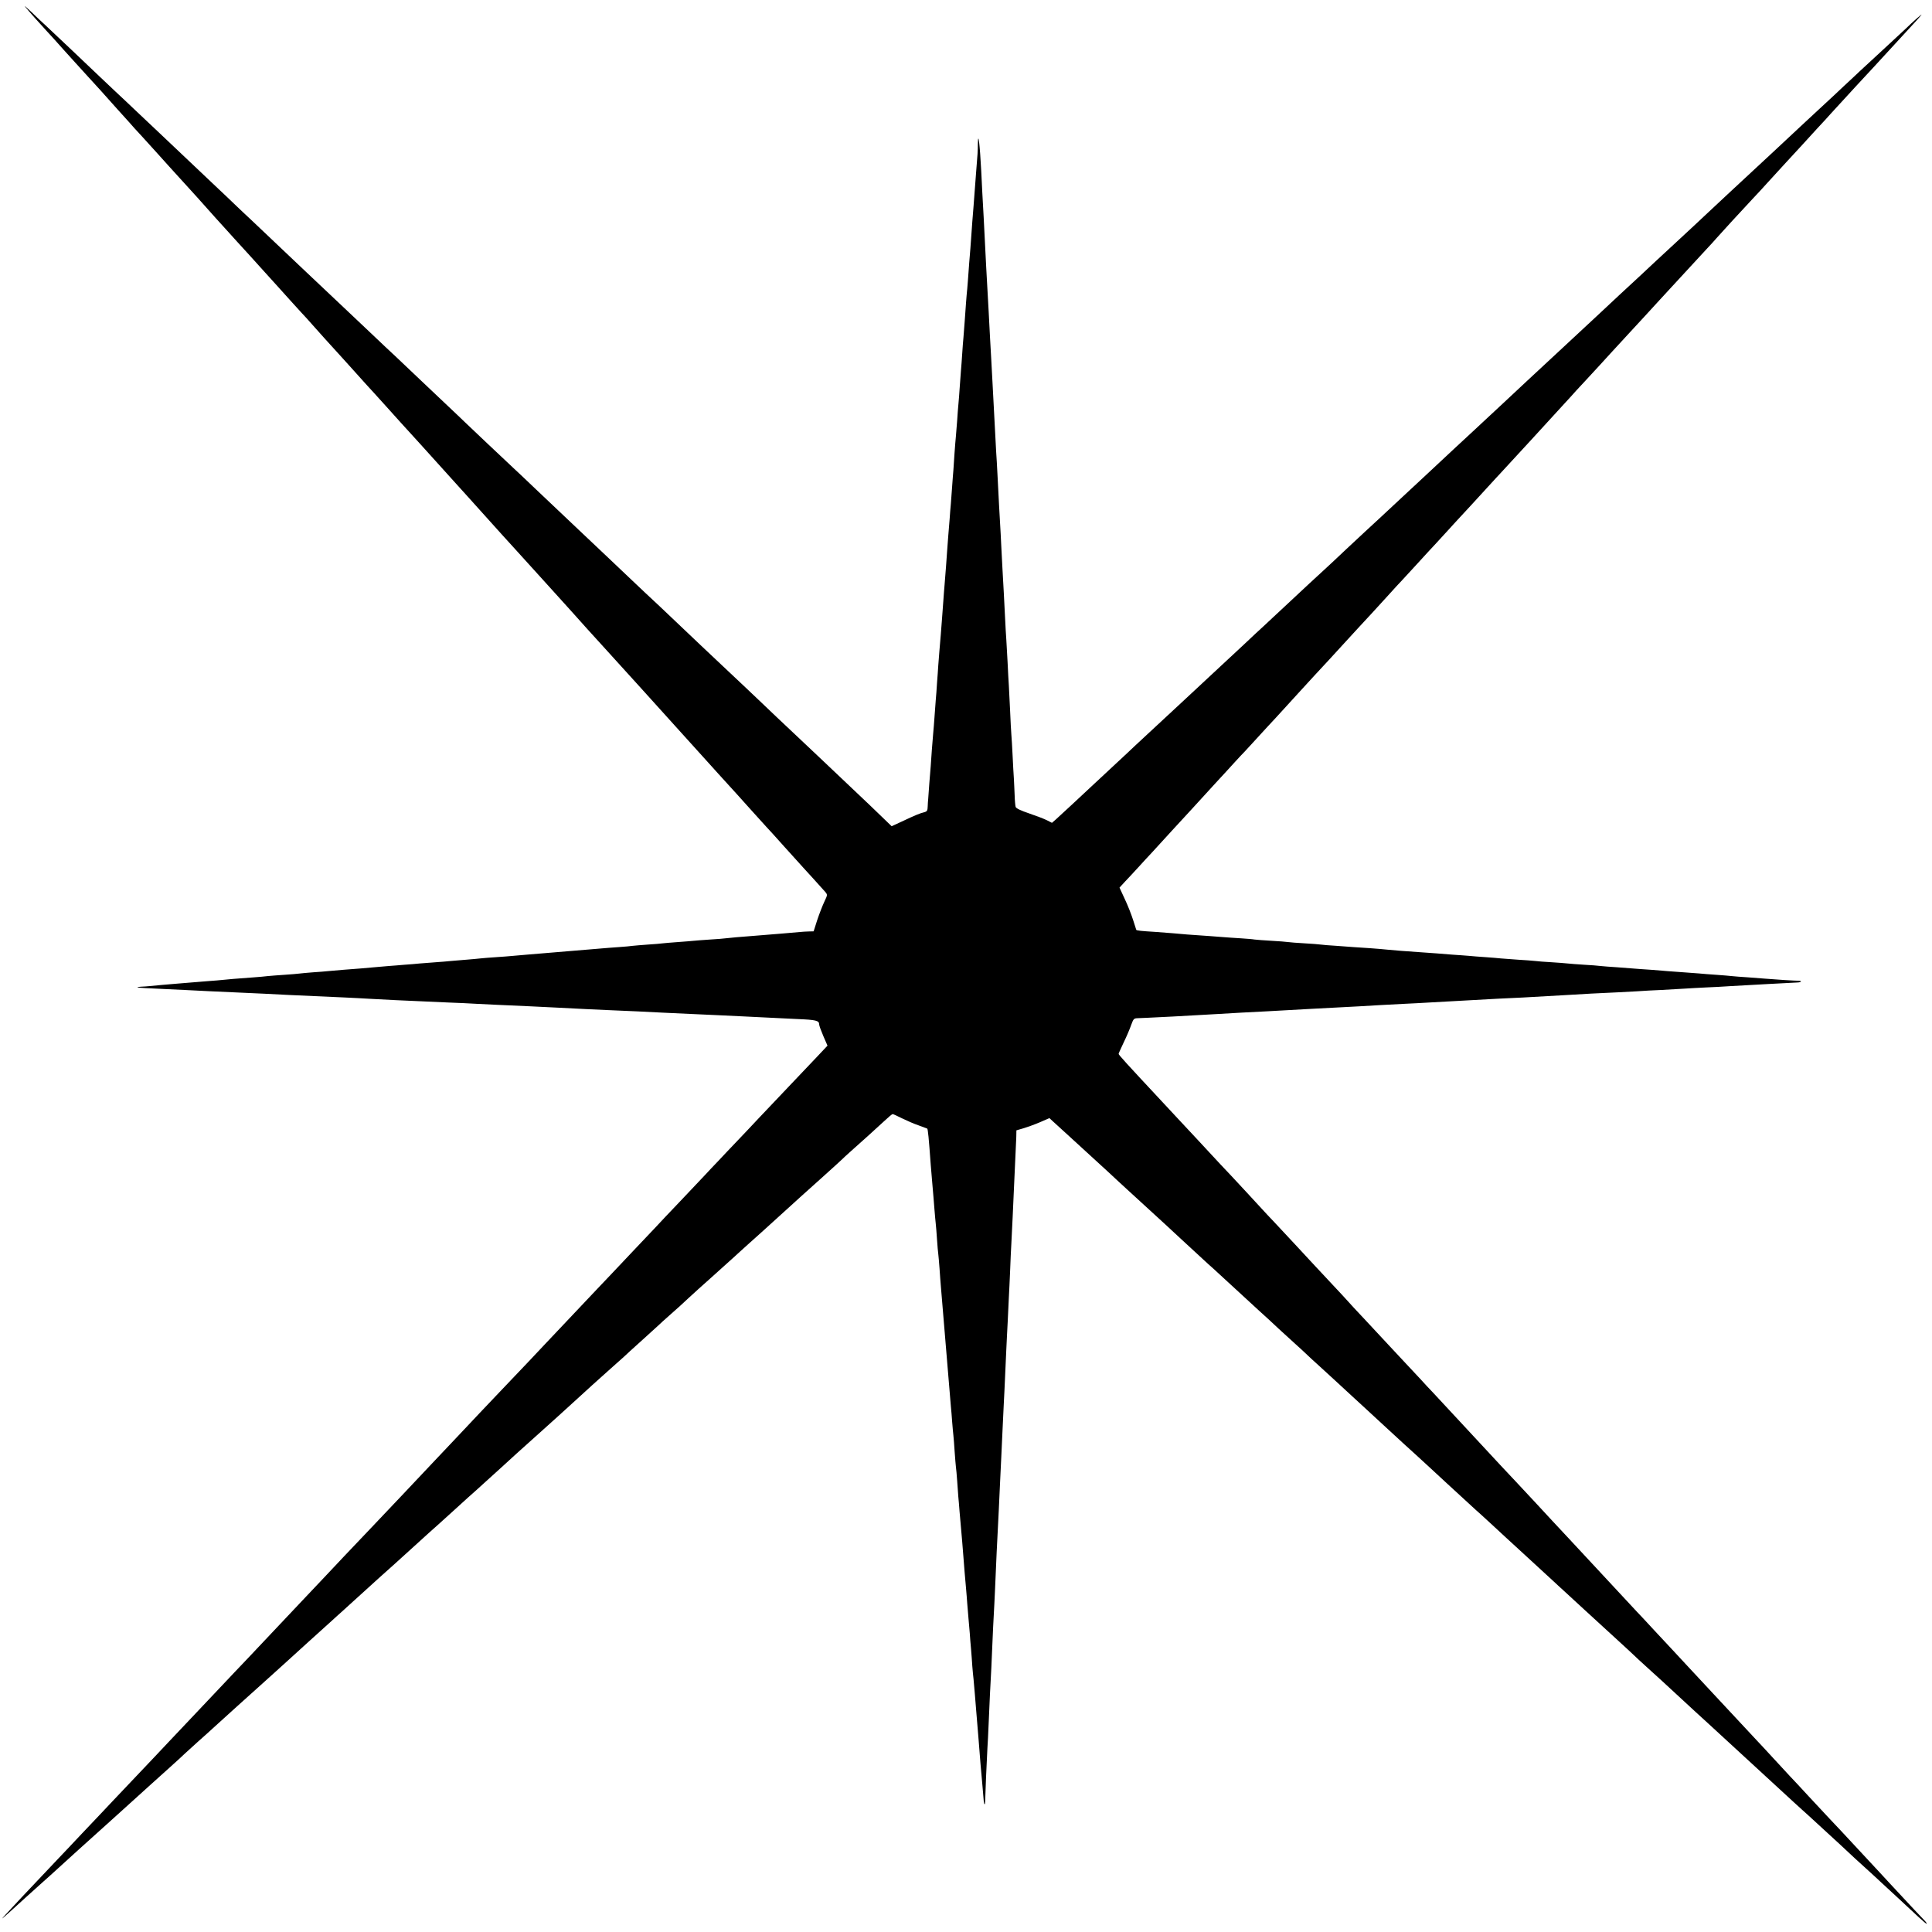
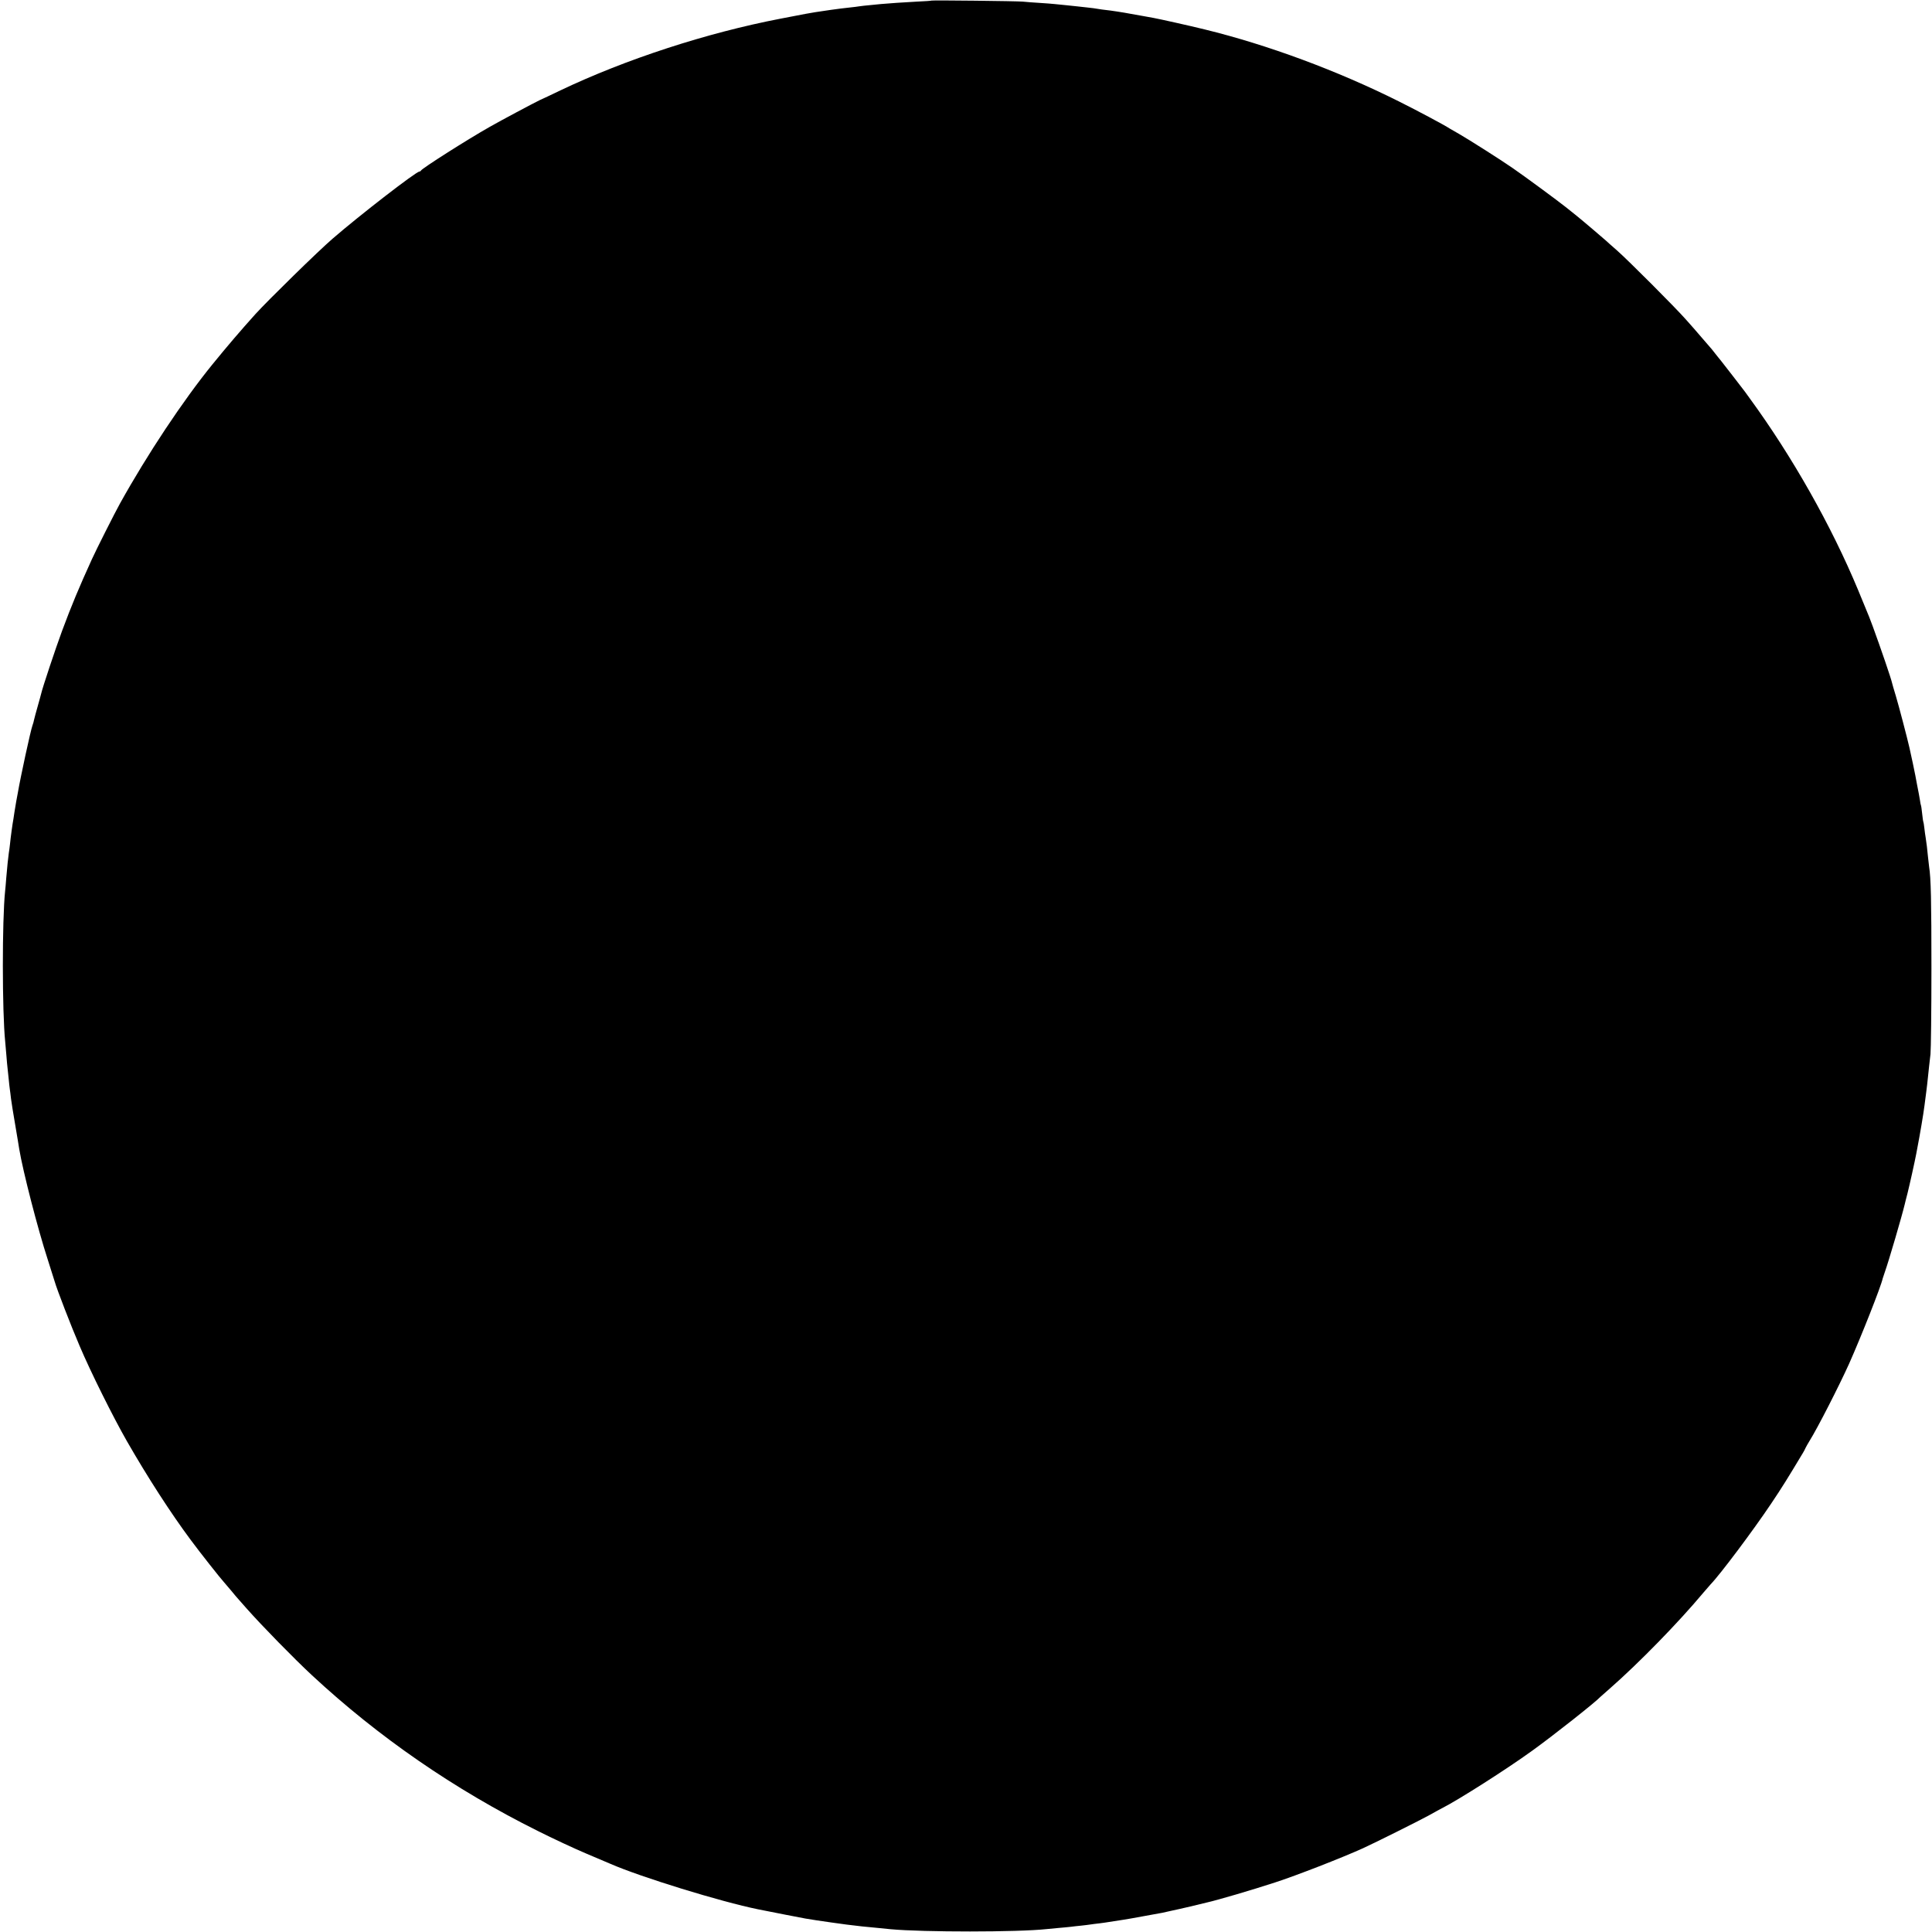
- <svg xmlns="http://www.w3.org/2000/svg" version="1.0" width="1533pt" height="1533pt" viewBox="0 0 1533 1533" preserveAspectRatio="xMidYMid meet">
-   <g transform="translate(0,1533) scale(0.1,-0.1)" fill="#000000" stroke="none">
-     <path d="M201 15275 c34 -42 113 -130 173 -195 28 -30 87 -95 131 -145 44 -49 87 -96 95 -105 8 -9 53 -58 100 -110 47 -51 90 -98 95 -104 6 -6 66 -74 135 -151 69 -76 132 -146 140 -156 8 -9 35 -38 60 -65 25 -27 81 -90 125 -138 44 -49 85 -94 90 -100 6 -6 55 -60 110 -121 54 -60 104 -115 110 -121 5 -6 39 -44 75 -84 36 -40 70 -78 75 -84 6 -6 37 -40 69 -76 33 -36 75 -83 95 -105 56 -61 138 -151 226 -249 44 -49 91 -101 105 -116 14 -15 54 -60 90 -100 36 -40 76 -84 90 -99 14 -14 61 -66 105 -116 44 -49 82 -92 85 -95 7 -7 286 -315 330 -365 19 -21 44 -48 55 -60 11 -12 54 -59 95 -105 41 -46 98 -109 126 -140 45 -48 210 -231 431 -476 39 -43 82 -91 95 -105 81 -90 257 -285 278 -309 8 -9 54 -59 101 -111 47 -52 135 -148 194 -214 60 -66 141 -156 181 -200 40 -44 81 -90 91 -101 10 -12 56 -63 103 -115 47 -51 110 -121 140 -154 47 -52 189 -208 255 -281 11 -12 54 -59 95 -105 41 -46 163 -180 270 -299 107 -118 208 -230 225 -249 16 -18 41 -46 55 -61 88 -96 199 -219 276 -305 49 -55 96 -107 104 -115 8 -8 74 -80 145 -160 72 -80 139 -154 150 -166 21 -22 140 -154 173 -191 19 -23 19 -23 -8 -80 -15 -32 -40 -97 -56 -145 l-28 -88 -41 -1 c-22 -1 -51 -2 -65 -4 -36 -4 -235 -20 -360 -30 -110 -8 -206 -17 -230 -20 -14 -2 -70 -7 -126 -10 -55 -4 -114 -8 -130 -10 -16 -2 -72 -6 -124 -10 -52 -4 -106 -8 -120 -10 -14 -2 -68 -7 -120 -10 -52 -4 -106 -8 -120 -10 -14 -2 -63 -7 -110 -10 -47 -3 -105 -8 -130 -10 -25 -2 -79 -6 -120 -10 -41 -3 -95 -8 -120 -10 -25 -2 -79 -7 -120 -10 -41 -3 -95 -8 -120 -10 -25 -2 -79 -7 -120 -10 -41 -3 -93 -8 -115 -10 -22 -2 -80 -7 -130 -10 -49 -3 -106 -8 -125 -10 -19 -2 -69 -7 -110 -10 -41 -3 -95 -8 -120 -10 -25 -3 -79 -7 -120 -10 -41 -3 -100 -8 -130 -10 -30 -3 -84 -8 -120 -10 -36 -3 -92 -8 -125 -10 -33 -3 -85 -7 -115 -10 -64 -6 -147 -13 -245 -20 -38 -3 -90 -8 -115 -10 -25 -3 -81 -7 -125 -10 -43 -3 -93 -8 -110 -10 -16 -2 -70 -7 -120 -10 -49 -3 -108 -8 -130 -10 -22 -3 -71 -7 -110 -10 -150 -11 -211 -16 -245 -20 -19 -2 -73 -7 -120 -10 -47 -4 -107 -9 -135 -11 -27 -2 -77 -6 -110 -9 -60 -5 -177 -15 -225 -20 -14 -2 -40 -3 -59 -4 -19 -1 -32 -3 -30 -5 4 -4 53 -7 369 -21 58 -3 148 -7 200 -10 104 -5 277 -13 440 -20 58 -3 146 -7 195 -10 86 -4 167 -8 445 -20 69 -3 154 -8 190 -10 74 -5 268 -14 635 -30 66 -2 163 -7 215 -10 90 -5 163 -8 430 -20 63 -3 156 -7 205 -10 200 -10 305 -16 410 -20 155 -6 336 -15 430 -20 44 -2 141 -7 215 -10 74 -3 173 -8 220 -10 47 -2 141 -7 210 -10 69 -4 160 -8 204 -10 43 -2 144 -7 225 -11 146 -6 171 -12 171 -43 0 -9 15 -50 33 -92 l33 -76 -80 -85 c-45 -47 -146 -154 -226 -238 -80 -85 -188 -199 -241 -254 -52 -56 -129 -137 -171 -181 -42 -44 -106 -111 -142 -150 -37 -38 -90 -95 -118 -125 -28 -30 -116 -122 -194 -205 -78 -82 -164 -172 -189 -200 -26 -27 -107 -113 -180 -190 -73 -77 -150 -158 -170 -180 -21 -22 -72 -76 -114 -120 -95 -101 -353 -373 -416 -440 -70 -75 -177 -188 -289 -305 -56 -58 -158 -167 -229 -241 -70 -75 -151 -160 -180 -191 -28 -30 -107 -113 -174 -184 -262 -278 -281 -298 -523 -553 -85 -90 -173 -182 -195 -205 -22 -24 -95 -101 -162 -172 -67 -71 -145 -154 -175 -185 -60 -63 -296 -313 -353 -374 -20 -22 -103 -109 -184 -194 -80 -85 -165 -175 -189 -200 -75 -80 -296 -313 -332 -351 -19 -20 -71 -75 -114 -121 -87 -92 -193 -204 -331 -349 -49 -53 -160 -169 -245 -259 -85 -91 -171 -181 -190 -201 -276 -292 -342 -361 -414 -440 -35 -38 -36 -41 -7 -15 19 17 44 39 56 50 36 33 186 169 239 216 27 24 57 51 66 59 9 8 58 53 110 100 52 47 101 92 110 100 22 20 177 160 201 181 11 10 61 55 112 101 82 75 142 129 262 237 22 20 90 81 150 135 61 55 115 104 120 110 6 6 51 47 100 91 50 44 113 101 140 126 28 25 104 95 170 154 66 59 138 124 160 144 22 20 85 77 140 126 55 50 102 92 105 95 3 3 77 70 165 150 88 79 167 151 176 159 9 9 34 31 55 50 21 19 64 57 94 85 31 28 98 89 150 136 51 47 104 94 116 105 12 11 55 49 95 85 40 36 98 88 128 116 73 66 101 92 142 129 19 16 104 93 189 170 85 78 172 156 194 175 21 19 51 46 66 60 15 14 67 61 116 105 48 44 111 101 138 126 28 25 103 92 166 149 63 57 135 122 160 144 25 23 95 87 155 141 61 55 112 102 115 105 3 3 68 61 145 130 77 68 147 131 155 140 8 8 60 55 115 104 55 50 105 95 110 100 6 6 48 45 95 86 47 41 110 98 140 127 30 28 66 61 80 73 14 12 61 54 105 94 44 40 107 97 140 126 33 29 62 56 65 59 3 3 46 42 95 86 50 44 92 82 95 85 6 6 199 181 259 235 24 22 49 45 55 50 6 6 81 73 166 149 85 77 160 144 165 150 6 6 30 29 55 51 77 68 220 197 279 252 31 29 59 53 64 53 4 0 38 -15 75 -34 37 -18 96 -44 132 -56 36 -13 66 -24 67 -25 6 -3 13 -78 28 -285 3 -30 7 -84 10 -120 12 -134 14 -167 20 -240 3 -41 8 -91 10 -110 2 -19 7 -75 10 -125 3 -49 8 -101 10 -115 2 -14 6 -65 10 -115 3 -49 8 -110 10 -135 2 -25 7 -79 10 -120 3 -41 8 -95 10 -120 2 -25 7 -79 10 -120 3 -41 8 -95 10 -120 2 -25 7 -79 10 -120 4 -41 8 -95 10 -120 2 -25 6 -79 10 -120 3 -41 8 -95 10 -120 3 -25 7 -79 10 -120 3 -41 8 -91 10 -110 2 -19 7 -78 10 -130 4 -52 8 -106 10 -120 2 -14 7 -64 10 -111 3 -47 7 -103 9 -125 2 -21 7 -75 10 -119 4 -44 9 -100 11 -125 2 -25 7 -76 10 -115 3 -38 7 -95 10 -125 2 -30 7 -82 9 -115 3 -33 8 -89 11 -125 3 -36 8 -92 10 -125 3 -33 7 -87 10 -120 3 -33 7 -85 10 -115 2 -30 6 -86 10 -125 3 -38 8 -99 10 -135 3 -36 7 -83 10 -105 2 -22 6 -74 10 -115 3 -41 8 -102 11 -135 7 -84 11 -137 19 -230 3 -44 10 -129 15 -190 6 -60 12 -141 16 -180 10 -128 11 -135 16 -141 3 -3 5 8 5 23 0 32 13 341 18 423 2 30 7 120 10 200 3 80 8 181 10 225 8 141 15 287 20 415 3 69 7 163 10 210 3 47 7 137 10 200 8 198 18 409 30 635 3 55 7 152 10 215 3 63 7 158 10 210 2 52 7 149 10 215 3 66 8 161 10 210 3 50 7 144 10 210 3 66 7 165 10 220 3 55 7 154 11 220 3 66 7 152 9 190 2 39 7 133 10 210 3 77 7 176 10 220 5 97 16 322 20 425 2 41 6 140 10 220 4 80 8 169 9 198 l1 53 55 16 c30 9 89 30 131 48 l76 33 29 -27 c24 -21 176 -161 433 -396 24 -22 63 -58 86 -80 24 -22 63 -58 86 -79 62 -56 259 -237 285 -261 12 -11 68 -63 124 -115 57 -52 132 -122 167 -154 35 -32 73 -68 86 -78 19 -17 144 -132 237 -218 15 -14 71 -65 125 -115 55 -49 128 -117 164 -151 36 -33 93 -85 126 -115 33 -29 71 -65 86 -79 14 -14 66 -62 115 -106 49 -45 103 -95 120 -110 17 -16 75 -69 129 -119 54 -49 110 -101 125 -115 15 -14 74 -68 130 -120 57 -52 131 -120 164 -151 34 -30 122 -111 196 -179 74 -68 140 -129 146 -135 33 -30 205 -188 221 -203 11 -9 71 -64 134 -122 62 -58 143 -132 179 -165 66 -60 259 -238 310 -285 14 -14 49 -45 76 -70 27 -25 101 -93 164 -151 63 -58 176 -161 250 -229 74 -68 140 -128 145 -134 6 -6 57 -54 115 -106 58 -52 107 -97 110 -100 3 -3 61 -57 130 -120 117 -108 161 -149 235 -216 54 -49 227 -208 249 -229 12 -11 102 -94 201 -185 99 -91 200 -184 225 -207 25 -23 55 -50 67 -61 12 -10 73 -66 135 -123 62 -57 140 -129 173 -159 33 -30 67 -62 75 -70 8 -8 62 -58 120 -110 57 -52 114 -104 125 -115 12 -11 70 -65 130 -120 60 -55 136 -126 169 -157 34 -31 62 -55 64 -53 2 2 -6 15 -19 28 -20 20 -121 128 -263 281 -15 17 -54 58 -85 92 -31 33 -108 116 -171 184 -63 68 -128 138 -145 156 -16 17 -55 58 -85 90 -30 33 -105 113 -167 179 -61 66 -128 139 -150 161 -21 23 -81 88 -133 144 -52 57 -111 120 -130 140 -39 42 -225 241 -316 339 -32 35 -75 81 -94 101 -19 21 -80 86 -135 145 -55 60 -113 122 -130 140 -16 17 -79 85 -140 150 -60 65 -123 133 -140 150 -26 28 -189 203 -265 285 -70 75 -239 257 -265 285 -16 17 -79 85 -140 150 -60 65 -117 126 -125 135 -40 43 -259 278 -289 309 -60 64 -235 253 -260 280 -21 23 -154 166 -274 295 -22 22 -64 68 -94 101 -31 33 -84 89 -117 125 -34 36 -90 97 -126 135 -36 39 -121 130 -190 204 -69 73 -133 142 -142 153 -9 11 -66 72 -126 136 -60 64 -124 133 -142 152 -53 58 -250 269 -321 345 -37 38 -77 82 -90 96 -35 39 -220 238 -249 269 -14 14 -52 55 -85 90 -33 36 -115 124 -181 195 -67 72 -136 146 -154 165 -18 19 -78 84 -134 144 -280 300 -341 367 -340 374 0 4 19 45 41 92 23 47 49 109 59 138 18 49 21 52 54 53 36 1 52 2 275 13 192 11 253 14 356 20 52 3 137 8 189 11 52 3 140 7 195 10 93 5 144 8 360 20 97 5 258 14 380 20 50 3 126 7 170 10 44 2 130 7 190 10 61 3 146 7 190 10 44 3 125 7 180 10 55 3 136 7 180 10 44 2 134 7 200 11 66 3 152 7 190 9 183 10 266 15 335 19 41 3 134 8 205 12 195 9 250 12 360 18 55 4 145 9 200 11 55 3 134 8 175 10 41 3 122 7 180 10 58 2 141 7 185 10 153 9 488 27 533 29 17 0 32 4 32 8 0 4 -8 6 -17 6 -18 -1 -206 11 -273 17 -19 2 -78 6 -130 10 -52 3 -111 8 -130 10 -19 2 -73 7 -120 10 -47 3 -110 8 -140 11 -30 2 -91 7 -135 10 -44 3 -93 7 -110 8 -16 2 -77 6 -135 11 -58 4 -121 8 -140 10 -19 2 -78 6 -130 10 -52 3 -111 8 -130 10 -19 3 -78 7 -130 10 -52 3 -111 8 -131 10 -20 2 -78 7 -130 10 -52 3 -110 7 -129 10 -19 2 -80 7 -135 10 -55 4 -116 9 -135 10 -19 2 -73 7 -120 10 -47 3 -110 8 -140 11 -30 2 -86 7 -125 9 -38 3 -95 7 -125 10 -54 4 -104 8 -280 20 -47 4 -98 8 -115 10 -16 2 -75 7 -130 11 -55 4 -116 8 -135 9 -19 2 -80 6 -135 10 -55 3 -111 8 -125 10 -14 2 -72 7 -130 10 -58 3 -116 8 -130 10 -14 2 -72 7 -130 10 -58 3 -118 8 -135 10 -16 3 -68 7 -114 10 -47 3 -112 7 -145 10 -58 5 -107 8 -276 20 -41 3 -93 8 -115 10 -22 2 -87 7 -144 11 -101 6 -142 10 -145 16 -1 2 -12 37 -25 78 -13 41 -42 116 -66 166 l-42 91 45 49 c26 27 73 78 106 114 33 36 80 88 106 115 25 28 97 106 160 175 63 69 131 143 152 165 20 22 49 54 64 70 15 17 72 79 128 140 56 60 126 137 156 170 30 33 64 69 75 80 11 12 42 45 69 75 28 30 77 84 110 120 34 36 102 110 151 164 50 55 101 111 115 126 14 15 63 69 110 120 47 51 99 107 115 124 17 18 71 77 120 131 50 54 105 115 123 134 60 64 115 124 217 236 55 61 111 122 125 136 14 15 66 71 115 125 50 55 117 128 151 164 33 36 78 85 100 109 21 24 55 60 74 81 61 65 142 154 230 250 47 51 94 103 105 114 11 12 121 131 245 266 123 135 241 263 261 285 21 22 46 50 56 61 10 12 59 66 110 120 50 55 104 113 119 129 15 17 52 57 83 91 31 33 99 107 151 164 52 56 106 115 120 130 14 15 68 74 120 131 52 57 126 137 165 179 38 41 86 93 106 115 20 22 64 69 97 105 34 36 71 77 82 90 12 14 65 72 118 130 53 57 126 136 162 175 35 38 67 72 70 75 3 3 25 28 50 55 25 28 93 102 151 165 58 63 117 127 130 141 13 15 65 71 114 125 50 53 99 107 110 120 24 26 186 203 200 218 6 6 69 74 140 151 71 77 174 189 229 249 134 145 128 139 151 167 17 20 -69 -55 -126 -111 -9 -8 -65 -60 -124 -115 -60 -55 -125 -116 -146 -135 -20 -19 -61 -57 -91 -84 -29 -28 -84 -79 -123 -115 -38 -37 -126 -118 -194 -181 -147 -136 -154 -143 -306 -285 -65 -60 -129 -121 -144 -134 -14 -13 -77 -72 -140 -130 -63 -58 -126 -117 -140 -130 -36 -33 -131 -122 -291 -272 -74 -69 -148 -138 -165 -153 -27 -25 -171 -158 -259 -241 -18 -16 -83 -77 -146 -135 -62 -58 -132 -123 -155 -145 -77 -72 -249 -232 -285 -265 -45 -41 -131 -122 -295 -274 -71 -67 -154 -144 -185 -173 -30 -28 -75 -70 -100 -93 -25 -23 -89 -83 -144 -134 -54 -50 -116 -107 -136 -126 -107 -100 -381 -356 -440 -410 -19 -18 -86 -80 -148 -138 -62 -58 -121 -112 -131 -121 -10 -9 -76 -71 -147 -137 -71 -67 -142 -134 -159 -149 -41 -37 -220 -203 -276 -256 -25 -24 -91 -85 -145 -135 -54 -51 -117 -109 -139 -129 -22 -21 -67 -63 -100 -94 -34 -31 -117 -108 -185 -172 -69 -64 -141 -131 -160 -149 -19 -18 -84 -78 -144 -134 -165 -153 -176 -163 -292 -271 -59 -55 -122 -113 -139 -130 -18 -16 -83 -77 -145 -135 -62 -58 -127 -118 -145 -135 -58 -55 -247 -230 -277 -257 l-31 -27 -39 20 c-21 11 -84 35 -140 54 -68 23 -104 40 -109 52 -3 10 -7 52 -8 93 -2 41 -4 100 -6 130 -2 30 -7 111 -10 180 -3 69 -8 145 -10 170 -2 25 -7 110 -10 190 -4 80 -8 170 -10 200 -2 30 -7 114 -10 185 -4 72 -8 152 -10 178 -2 27 -7 106 -10 175 -3 70 -8 159 -10 197 -7 118 -14 255 -20 370 -3 61 -7 146 -10 190 -5 78 -8 144 -20 375 -3 63 -8 149 -11 190 -8 142 -17 315 -29 550 -3 52 -7 136 -10 185 -6 105 -13 229 -20 370 -3 55 -7 136 -10 180 -2 44 -7 125 -10 180 -5 98 -8 160 -20 395 -4 63 -8 144 -10 180 -2 36 -6 117 -9 180 -11 214 -25 331 -27 214 0 -49 -2 -79 -14 -224 -5 -72 -8 -111 -20 -265 -3 -38 -7 -95 -10 -125 -2 -30 -7 -93 -10 -140 -3 -47 -8 -105 -10 -130 -2 -25 -7 -83 -10 -130 -3 -47 -8 -105 -10 -130 -3 -25 -7 -76 -10 -115 -6 -90 -15 -207 -20 -270 -3 -27 -7 -86 -10 -130 -3 -44 -7 -105 -10 -135 -2 -30 -7 -91 -10 -135 -3 -44 -7 -102 -10 -130 -3 -27 -7 -86 -10 -130 -3 -44 -8 -100 -10 -125 -3 -25 -7 -85 -11 -135 -3 -49 -7 -110 -9 -135 -2 -25 -7 -83 -10 -130 -4 -47 -8 -107 -10 -135 -3 -27 -7 -84 -10 -125 -3 -41 -8 -102 -11 -135 -3 -33 -7 -87 -9 -120 -4 -62 -12 -169 -20 -265 -3 -30 -7 -89 -10 -130 -3 -41 -7 -102 -10 -135 -3 -33 -7 -91 -10 -130 -3 -38 -8 -97 -11 -130 -2 -33 -7 -85 -9 -115 -2 -30 -6 -93 -10 -140 -3 -47 -7 -107 -10 -135 -2 -27 -7 -88 -10 -135 -3 -47 -8 -103 -10 -125 -2 -22 -7 -83 -11 -135 -3 -52 -8 -111 -9 -130 -2 -19 -7 -80 -11 -135 -4 -55 -8 -111 -9 -125 -2 -14 -3 -41 -4 -61 -1 -31 -5 -38 -28 -44 -33 -8 -70 -23 -178 -74 l-80 -37 -31 30 c-45 45 -209 201 -370 353 -76 72 -162 153 -190 180 -28 26 -116 109 -194 183 -79 74 -191 180 -248 235 -58 55 -120 114 -137 130 -18 17 -95 89 -171 161 -77 72 -155 146 -174 164 -19 18 -108 102 -198 188 -89 85 -171 162 -181 171 -10 9 -87 81 -171 161 -84 80 -172 163 -195 185 -23 22 -114 108 -201 190 -181 172 -176 167 -360 341 -76 73 -159 151 -184 174 -86 80 -334 315 -381 360 -25 25 -82 78 -125 119 -44 41 -144 136 -224 212 -80 76 -168 159 -196 186 -29 26 -114 107 -190 179 -77 73 -159 151 -184 174 -59 55 -313 295 -360 340 -82 78 -369 350 -423 401 -32 30 -87 81 -121 114 -34 33 -98 94 -142 135 -123 117 -413 391 -454 430 -20 19 -100 95 -178 168 -77 74 -156 147 -174 164 -18 17 -76 72 -129 122 -107 103 -386 366 -433 410 -17 15 -65 60 -106 100 -41 39 -63 58 -49 41z" />
+ <svg xmlns="http://www.w3.org/2000/svg" version="1.0" width="1667pt" height="1667pt" viewBox="0 0 1667 1667" preserveAspectRatio="xMidYMid meet">
+   <g transform="translate(0,1667) scale(0.1,-0.1)" fill="#000000" stroke="none">
+     <path d="M8038 16665 c-2 -2 -59 -6 -128 -9 -128 -7 -230 -14 -310 -21 -151 -15 -176 -17 -190 -20 -8 -2 -44 -6 -80 -10 -36 -3 -108 -13 -160 -20 -52 -8 -113 -17 -135 -20 -45 -7 -73 -12 -300 -56 -639 -123 -1335 -350 -1900 -619 -71 -34 -152 -73 -180 -85 -50 -24 -334 -175 -430 -230 -191 -108 -586 -359 -593 -377 -2 -4 -8 -8 -13 -8 -28 0 -512 -374 -750 -580 -125 -108 -555 -529 -665 -650 -126 -140 -240 -273 -371 -434 -253 -311 -562 -776 -798 -1201 -43 -77 -207 -402 -242 -480 -112 -246 -174 -394 -258 -620 -55 -149 -168 -487 -180 -541 -2 -10 -16 -59 -30 -109 -14 -49 -28 -101 -31 -115 -2 -14 -9 -36 -14 -50 -16 -43 -103 -445 -126 -580 -3 -14 -9 -47 -14 -75 -5 -27 -12 -68 -15 -90 -3 -23 -7 -50 -9 -60 -9 -48 -24 -159 -30 -220 -2 -22 -7 -56 -10 -75 -6 -42 -13 -109 -22 -215 -3 -44 -8 -96 -10 -115 -26 -248 -26 -1038 1 -1300 2 -19 6 -71 10 -115 3 -44 8 -93 10 -110 2 -16 6 -59 10 -95 3 -36 8 -76 10 -90 2 -14 7 -50 10 -80 4 -30 20 -134 37 -230 16 -96 32 -188 34 -205 32 -192 159 -685 245 -950 28 -88 55 -175 61 -193 19 -67 141 -383 214 -553 96 -227 290 -616 409 -824 179 -312 378 -620 549 -850 85 -115 260 -336 288 -366 7 -8 35 -41 63 -74 27 -33 54 -65 60 -71 5 -6 39 -44 75 -85 133 -150 407 -430 562 -574 575 -534 1229 -985 1948 -1343 129 -65 318 -153 420 -196 102 -43 194 -82 205 -87 260 -114 955 -328 1275 -393 118 -24 382 -75 410 -80 19 -3 64 -10 100 -16 65 -10 181 -26 255 -36 103 -13 158 -19 280 -30 39 -4 84 -8 100 -10 281 -26 1098 -26 1345 1 19 2 67 7 105 10 39 3 86 8 105 10 19 3 60 7 90 10 30 3 66 8 80 10 14 2 49 7 79 10 30 4 61 8 70 10 17 3 84 13 136 21 17 2 93 16 170 30 77 14 151 28 165 30 14 3 32 7 40 9 8 2 29 7 45 10 17 3 86 19 155 35 69 17 134 33 145 35 86 19 386 107 585 172 183 59 580 214 759 295 109 50 474 232 566 282 55 31 107 59 115 63 138 69 562 339 780 497 182 131 547 419 590 466 3 3 41 37 85 75 246 216 587 565 800 820 28 32 57 66 65 75 81 83 368 466 522 696 96 143 143 219 275 439 7 11 17 30 22 42 6 12 21 39 34 60 67 106 256 476 342 667 105 236 275 666 290 736 2 8 11 35 20 60 32 90 145 475 170 580 2 8 12 51 24 95 18 72 63 275 75 339 28 148 28 149 46 254 13 78 18 110 25 162 3 25 10 77 15 115 5 39 12 97 15 130 3 33 8 76 10 95 2 19 8 67 12 105 4 39 8 372 8 740 0 582 -4 779 -20 877 -2 13 -6 52 -10 88 -6 67 -12 113 -20 165 -3 17 -8 52 -11 80 -3 27 -7 52 -9 55 -2 3 -6 34 -10 70 -4 36 -8 67 -10 70 -2 3 -6 24 -9 46 -7 42 -10 58 -26 139 -5 28 -11 61 -14 75 -3 20 -37 178 -51 240 -18 80 -93 366 -117 445 -17 55 -31 105 -32 110 -7 36 -100 307 -167 490 -29 77 -34 91 -57 145 -6 14 -37 90 -70 170 -230 553 -567 1150 -936 1655 -28 39 -54 75 -59 80 -4 6 -43 56 -87 113 -43 56 -89 115 -102 131 -13 15 -36 45 -53 66 -16 21 -34 43 -40 49 -5 6 -37 43 -70 81 -33 39 -64 75 -70 81 -5 6 -37 41 -70 79 -88 100 -496 509 -595 596 -47 41 -87 76 -90 80 -8 8 -211 181 -255 216 -22 17 -65 52 -95 76 -70 56 -354 265 -457 336 -99 69 -378 246 -463 295 -36 20 -72 41 -80 46 -50 33 -282 156 -440 235 -534 267 -1132 488 -1675 621 -138 34 -391 90 -445 100 -25 4 -47 8 -50 9 -3 1 -25 4 -50 9 -25 4 -65 11 -90 16 -67 13 -180 30 -220 34 -19 2 -49 6 -65 9 -17 3 -57 9 -90 12 -33 4 -73 8 -90 10 -16 2 -59 6 -95 10 -36 3 -81 8 -100 10 -19 2 -78 7 -130 10 -52 3 -117 8 -145 11 -48 5 -782 13 -787 9z" />
  </g>
</svg>
